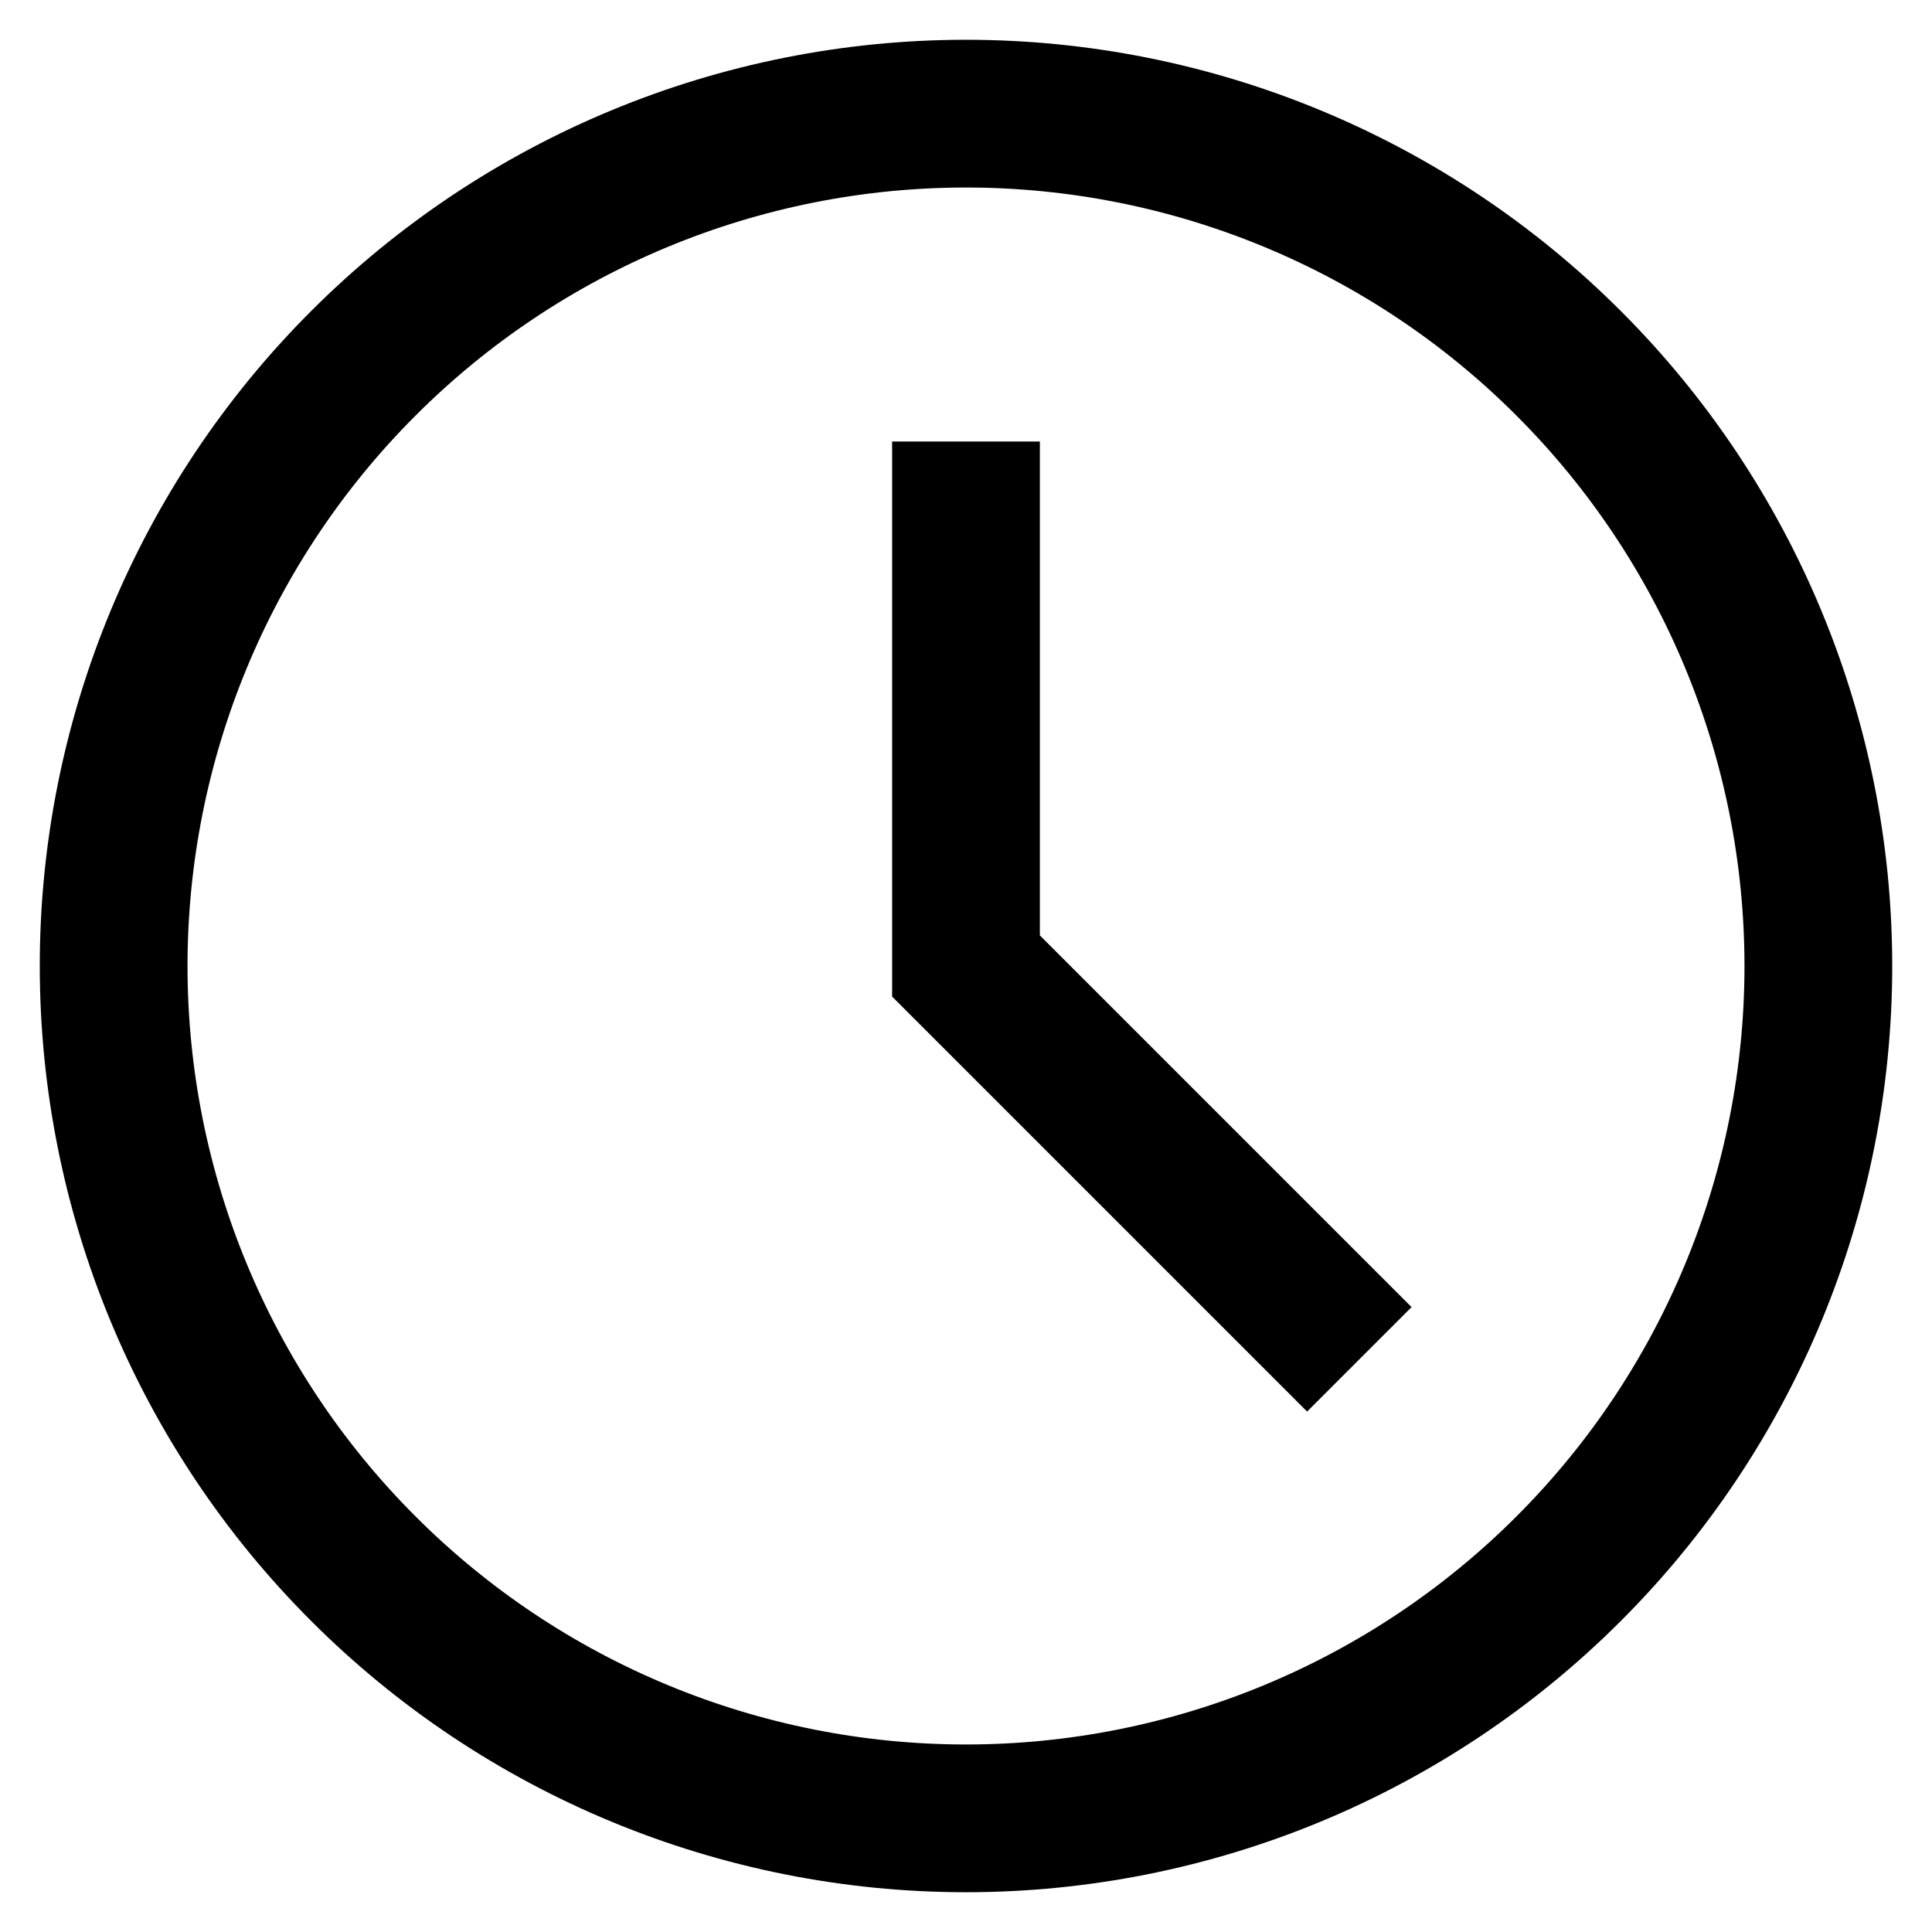
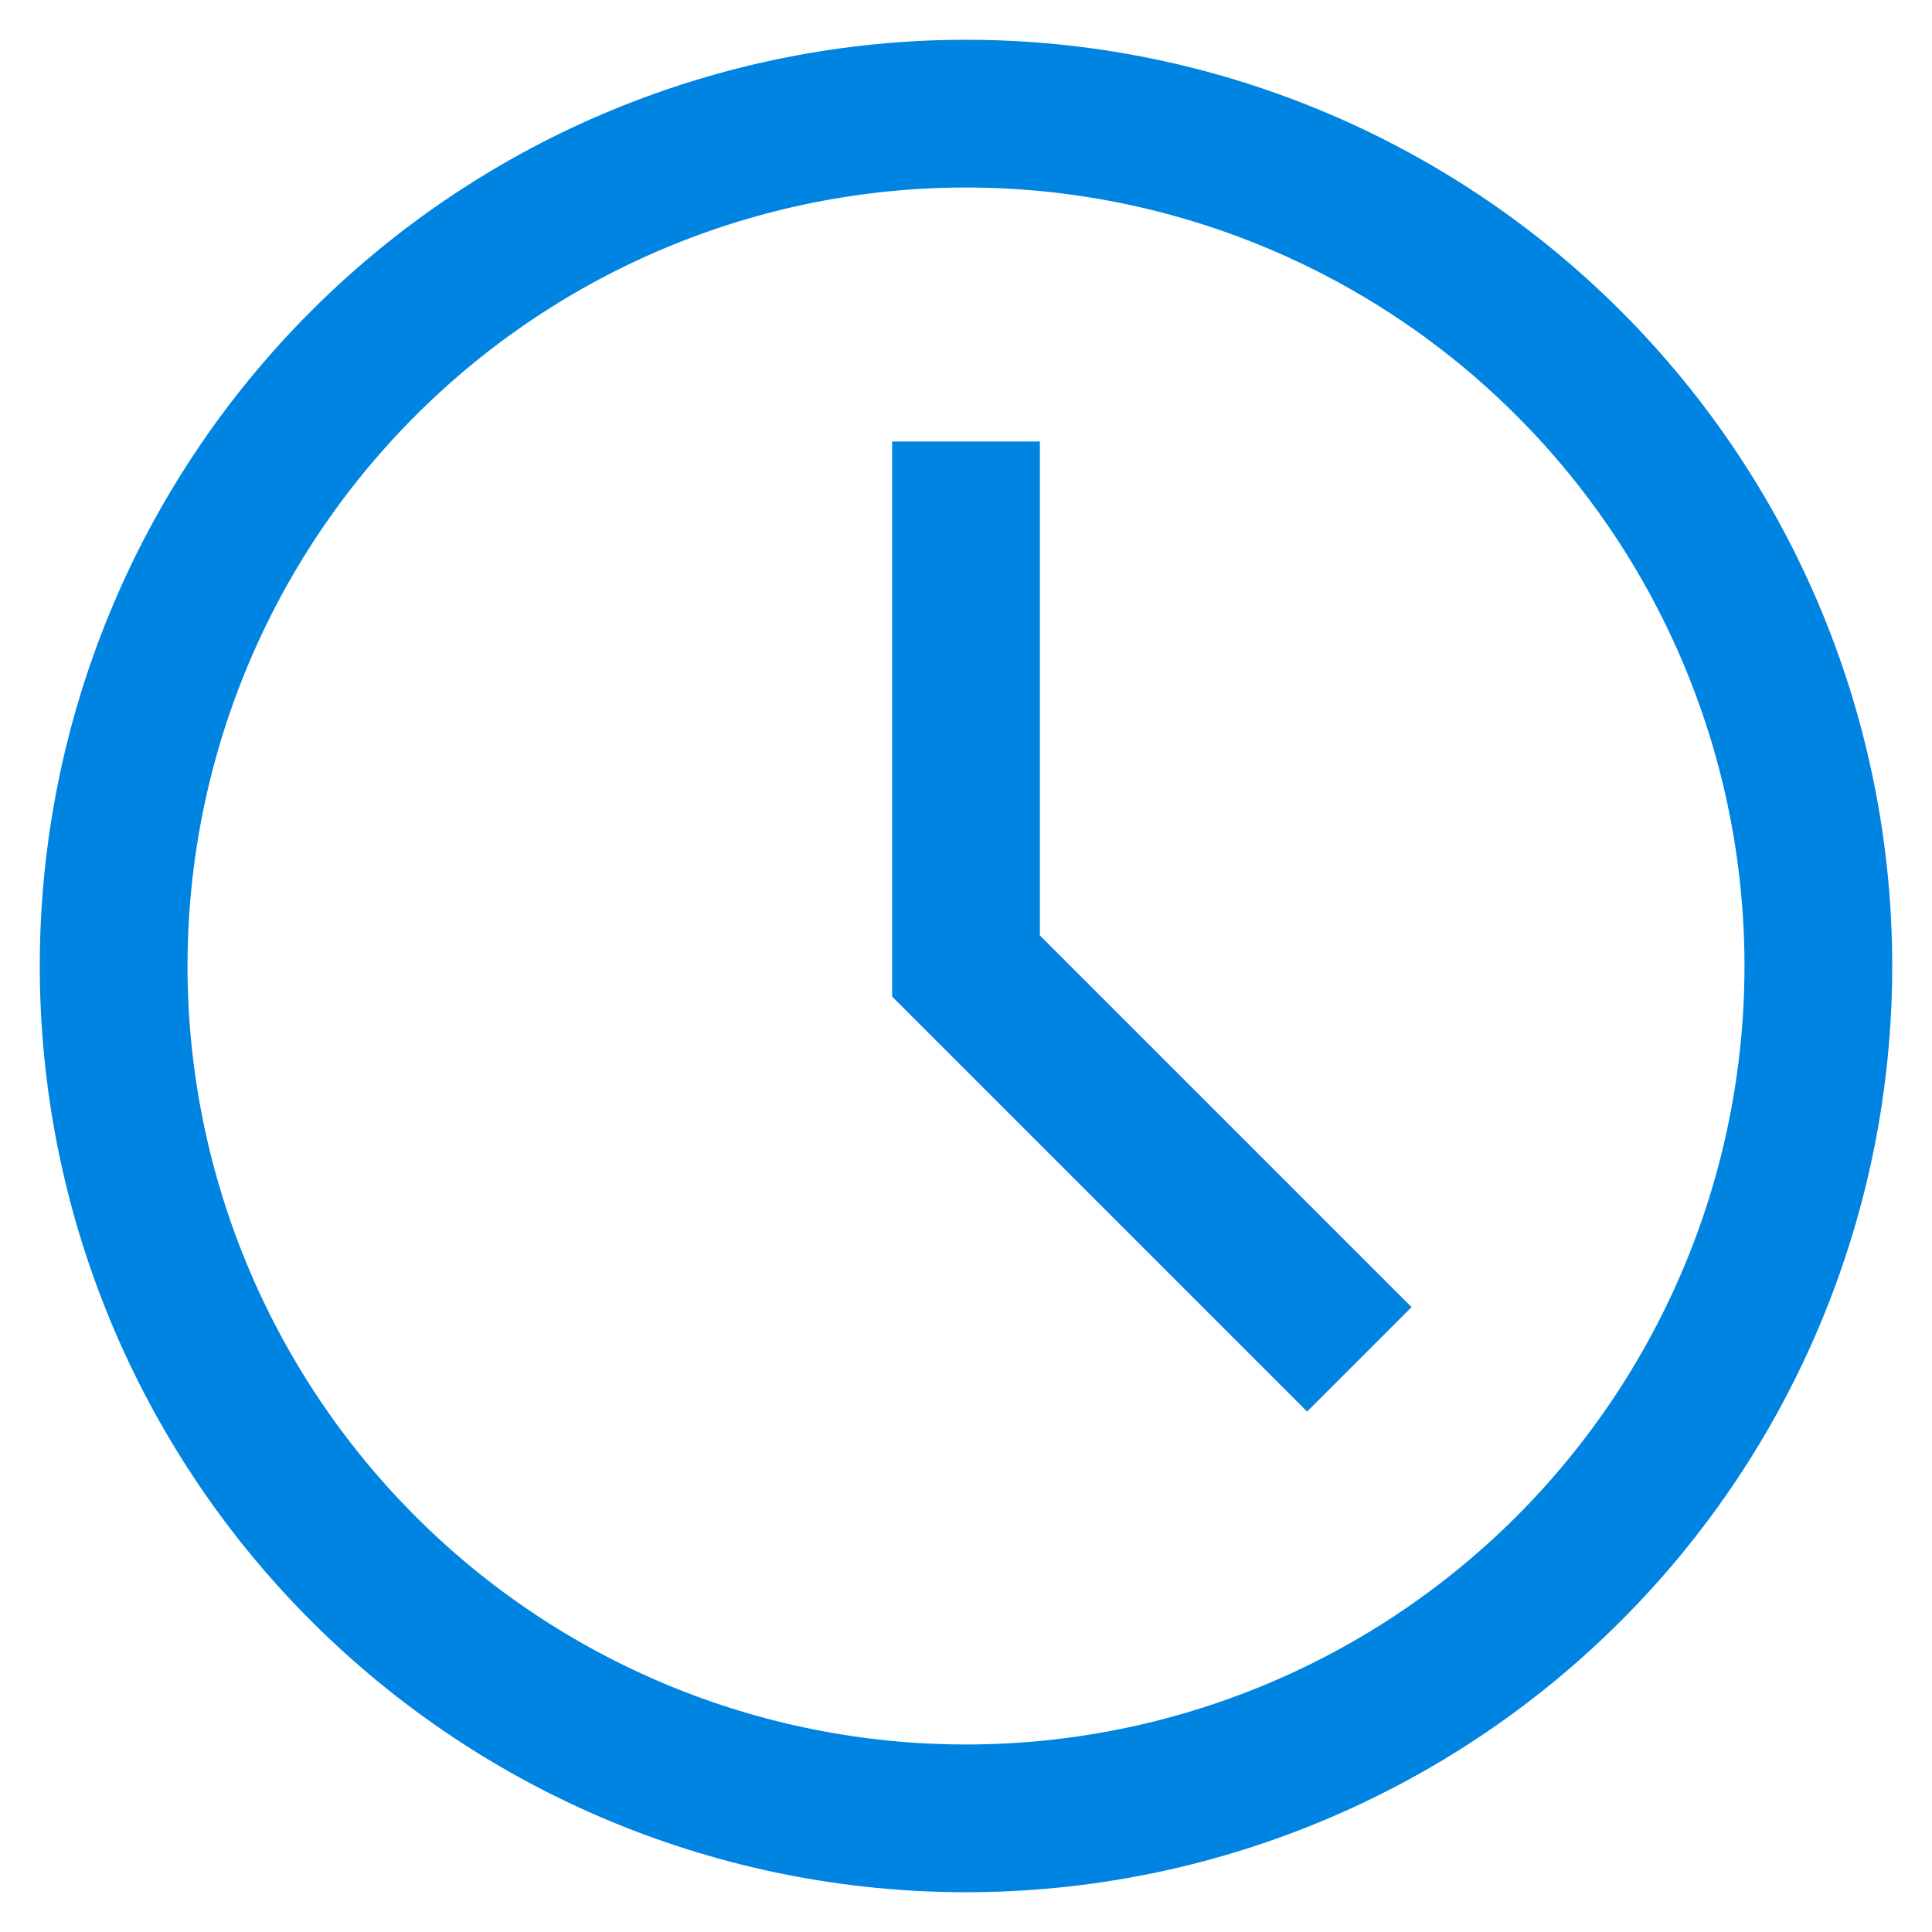
<svg xmlns="http://www.w3.org/2000/svg" width="17" height="17" viewBox="0 0 17 17" fill="none">
-   <path d="M8.5 3.885V8.5L11.961 11.961M16 8.5C16 10.489 15.21 12.397 13.803 13.803C12.397 15.21 10.489 16 8.5 16C6.511 16 4.603 15.21 3.197 13.803C1.79 12.397 1 10.489 1 8.5C1 6.511 1.79 4.603 3.197 3.197C4.603 1.79 6.511 1 8.5 1C10.489 1 12.397 1.79 13.803 3.197C15.21 4.603 16 6.511 16 8.5Z" stroke="black" stroke-width="1.3" />
+   <path d="M8.5 3.885V8.5L11.961 11.961M16 8.5C16 10.489 15.21 12.397 13.803 13.803C12.397 15.21 10.489 16 8.5 16C6.511 16 4.603 15.21 3.197 13.803C1.79 12.397 1 10.489 1 8.5C1 6.511 1.79 4.603 3.197 3.197C4.603 1.79 6.511 1 8.5 1C10.489 1 12.397 1.79 13.803 3.197C15.21 4.603 16 6.511 16 8.5Z" stroke="#0084E1" stroke-width="1.3" />
</svg>
